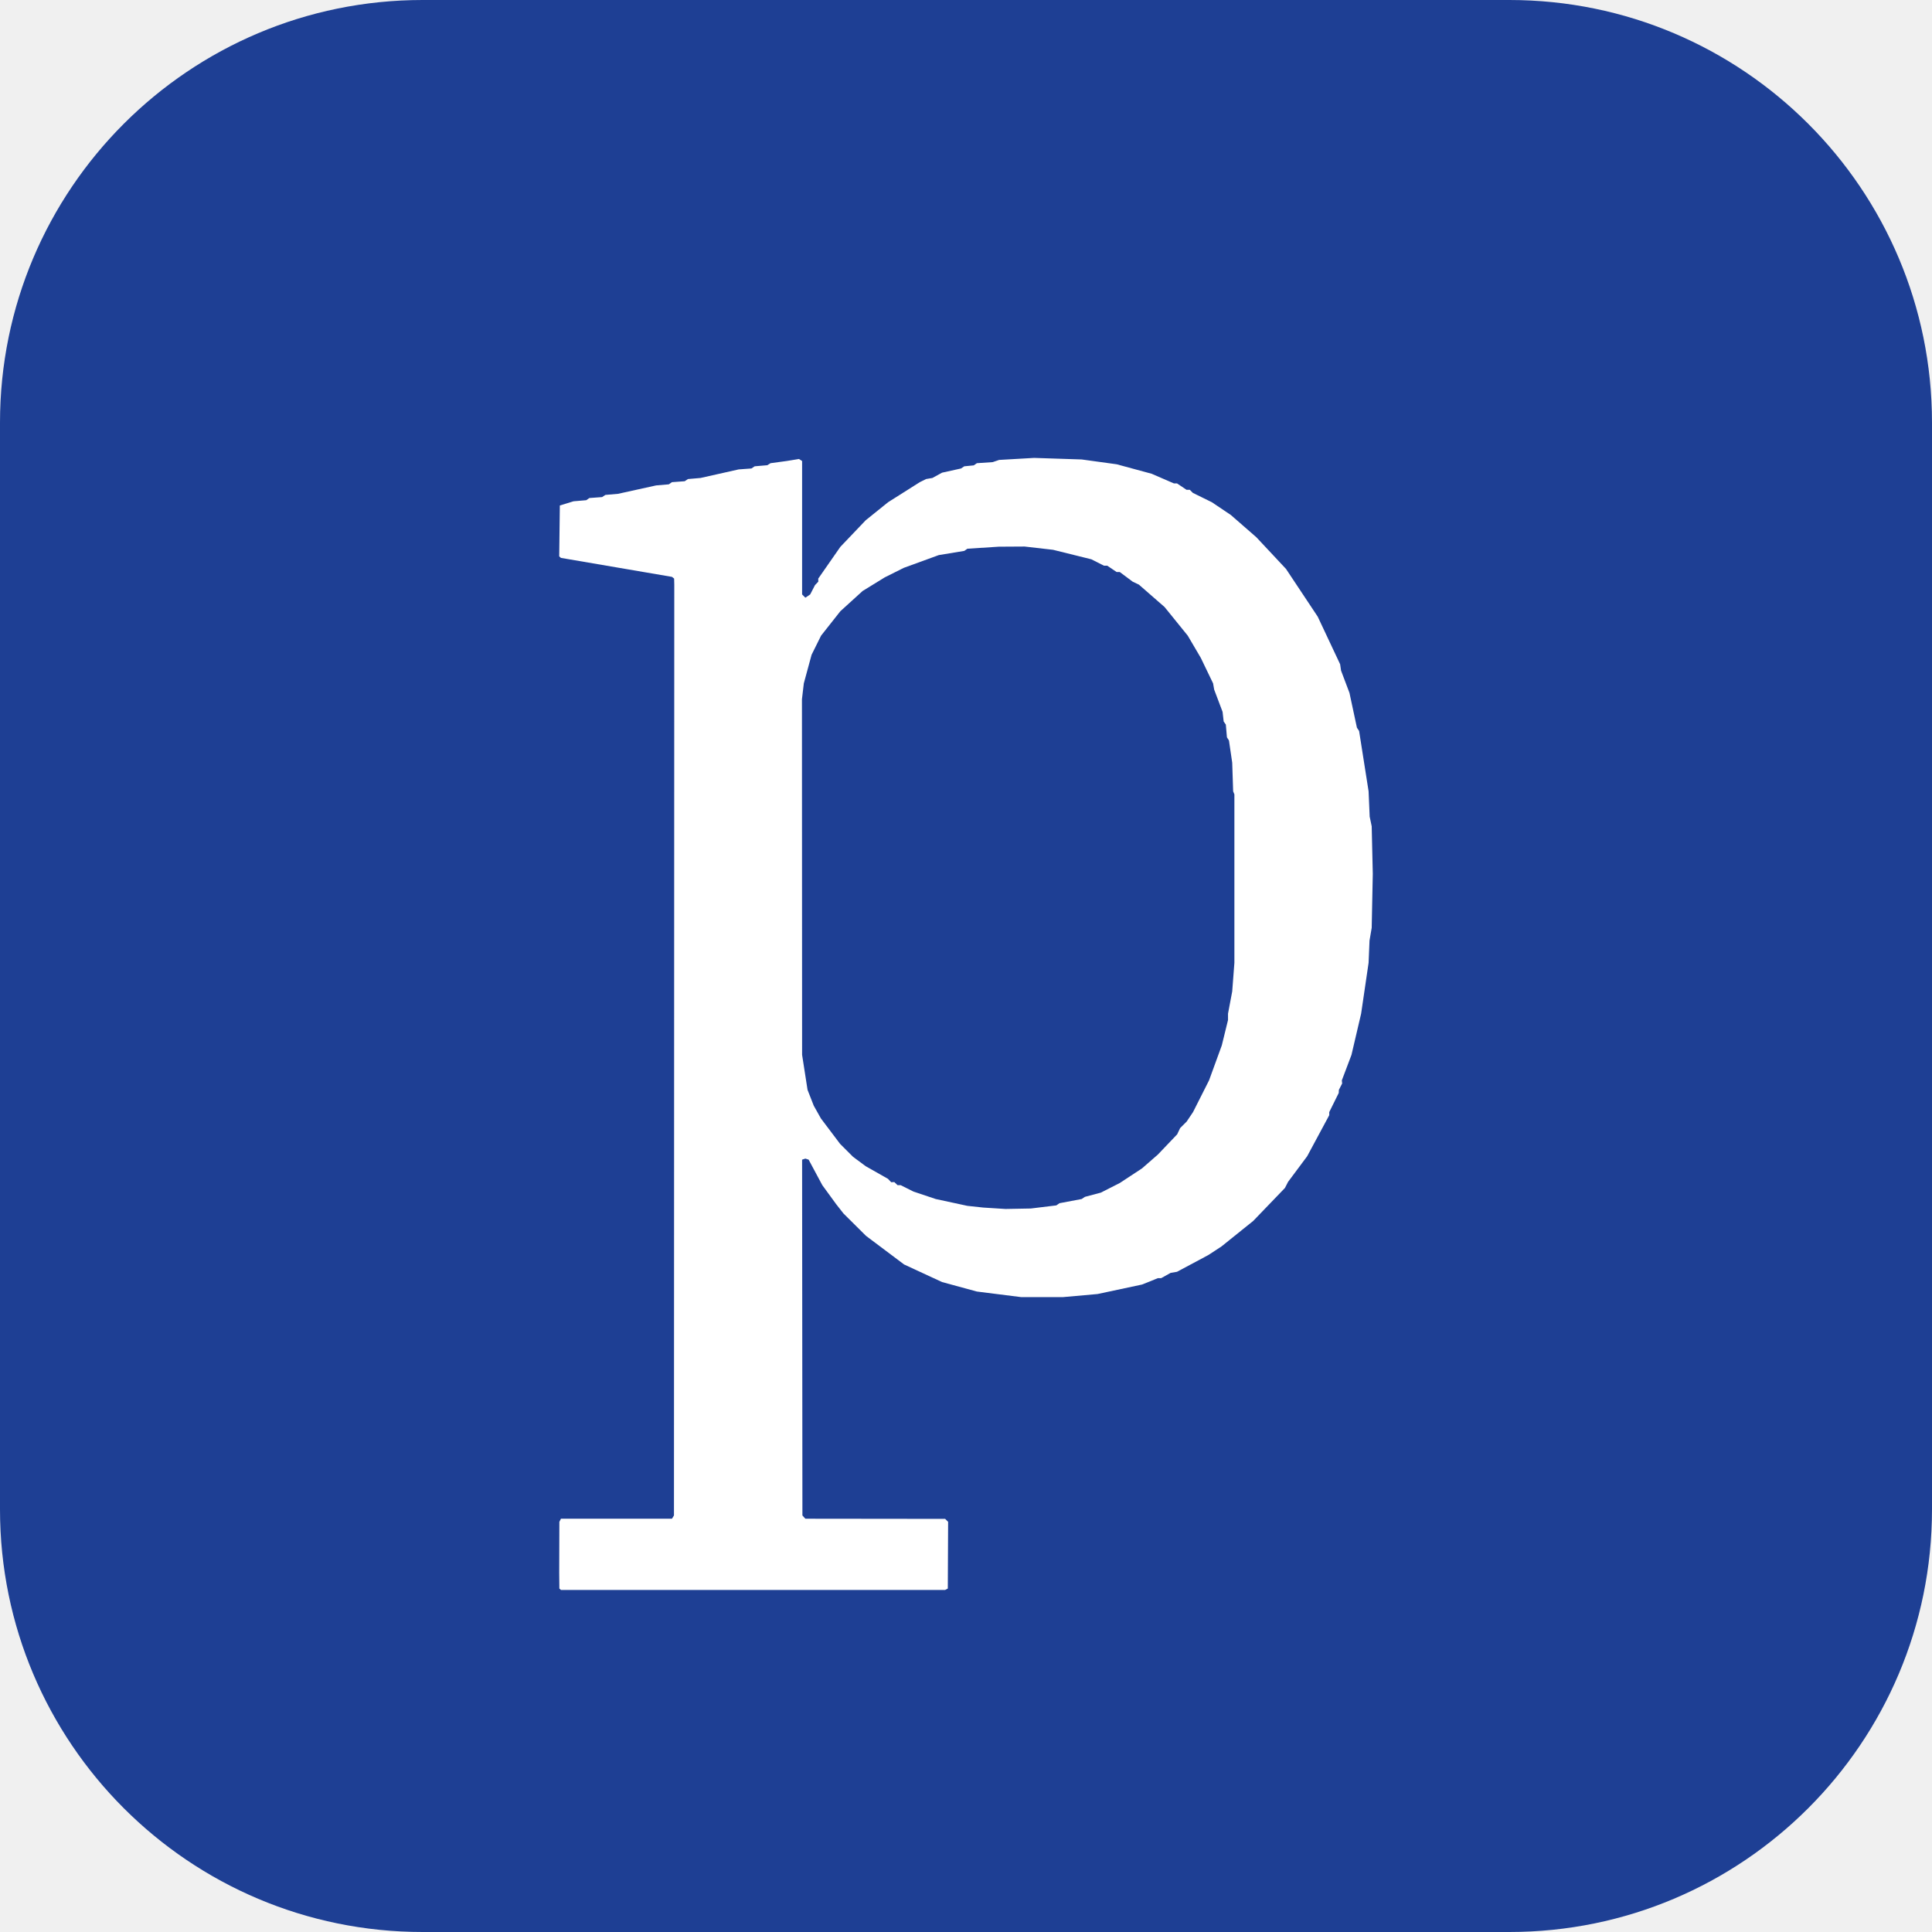
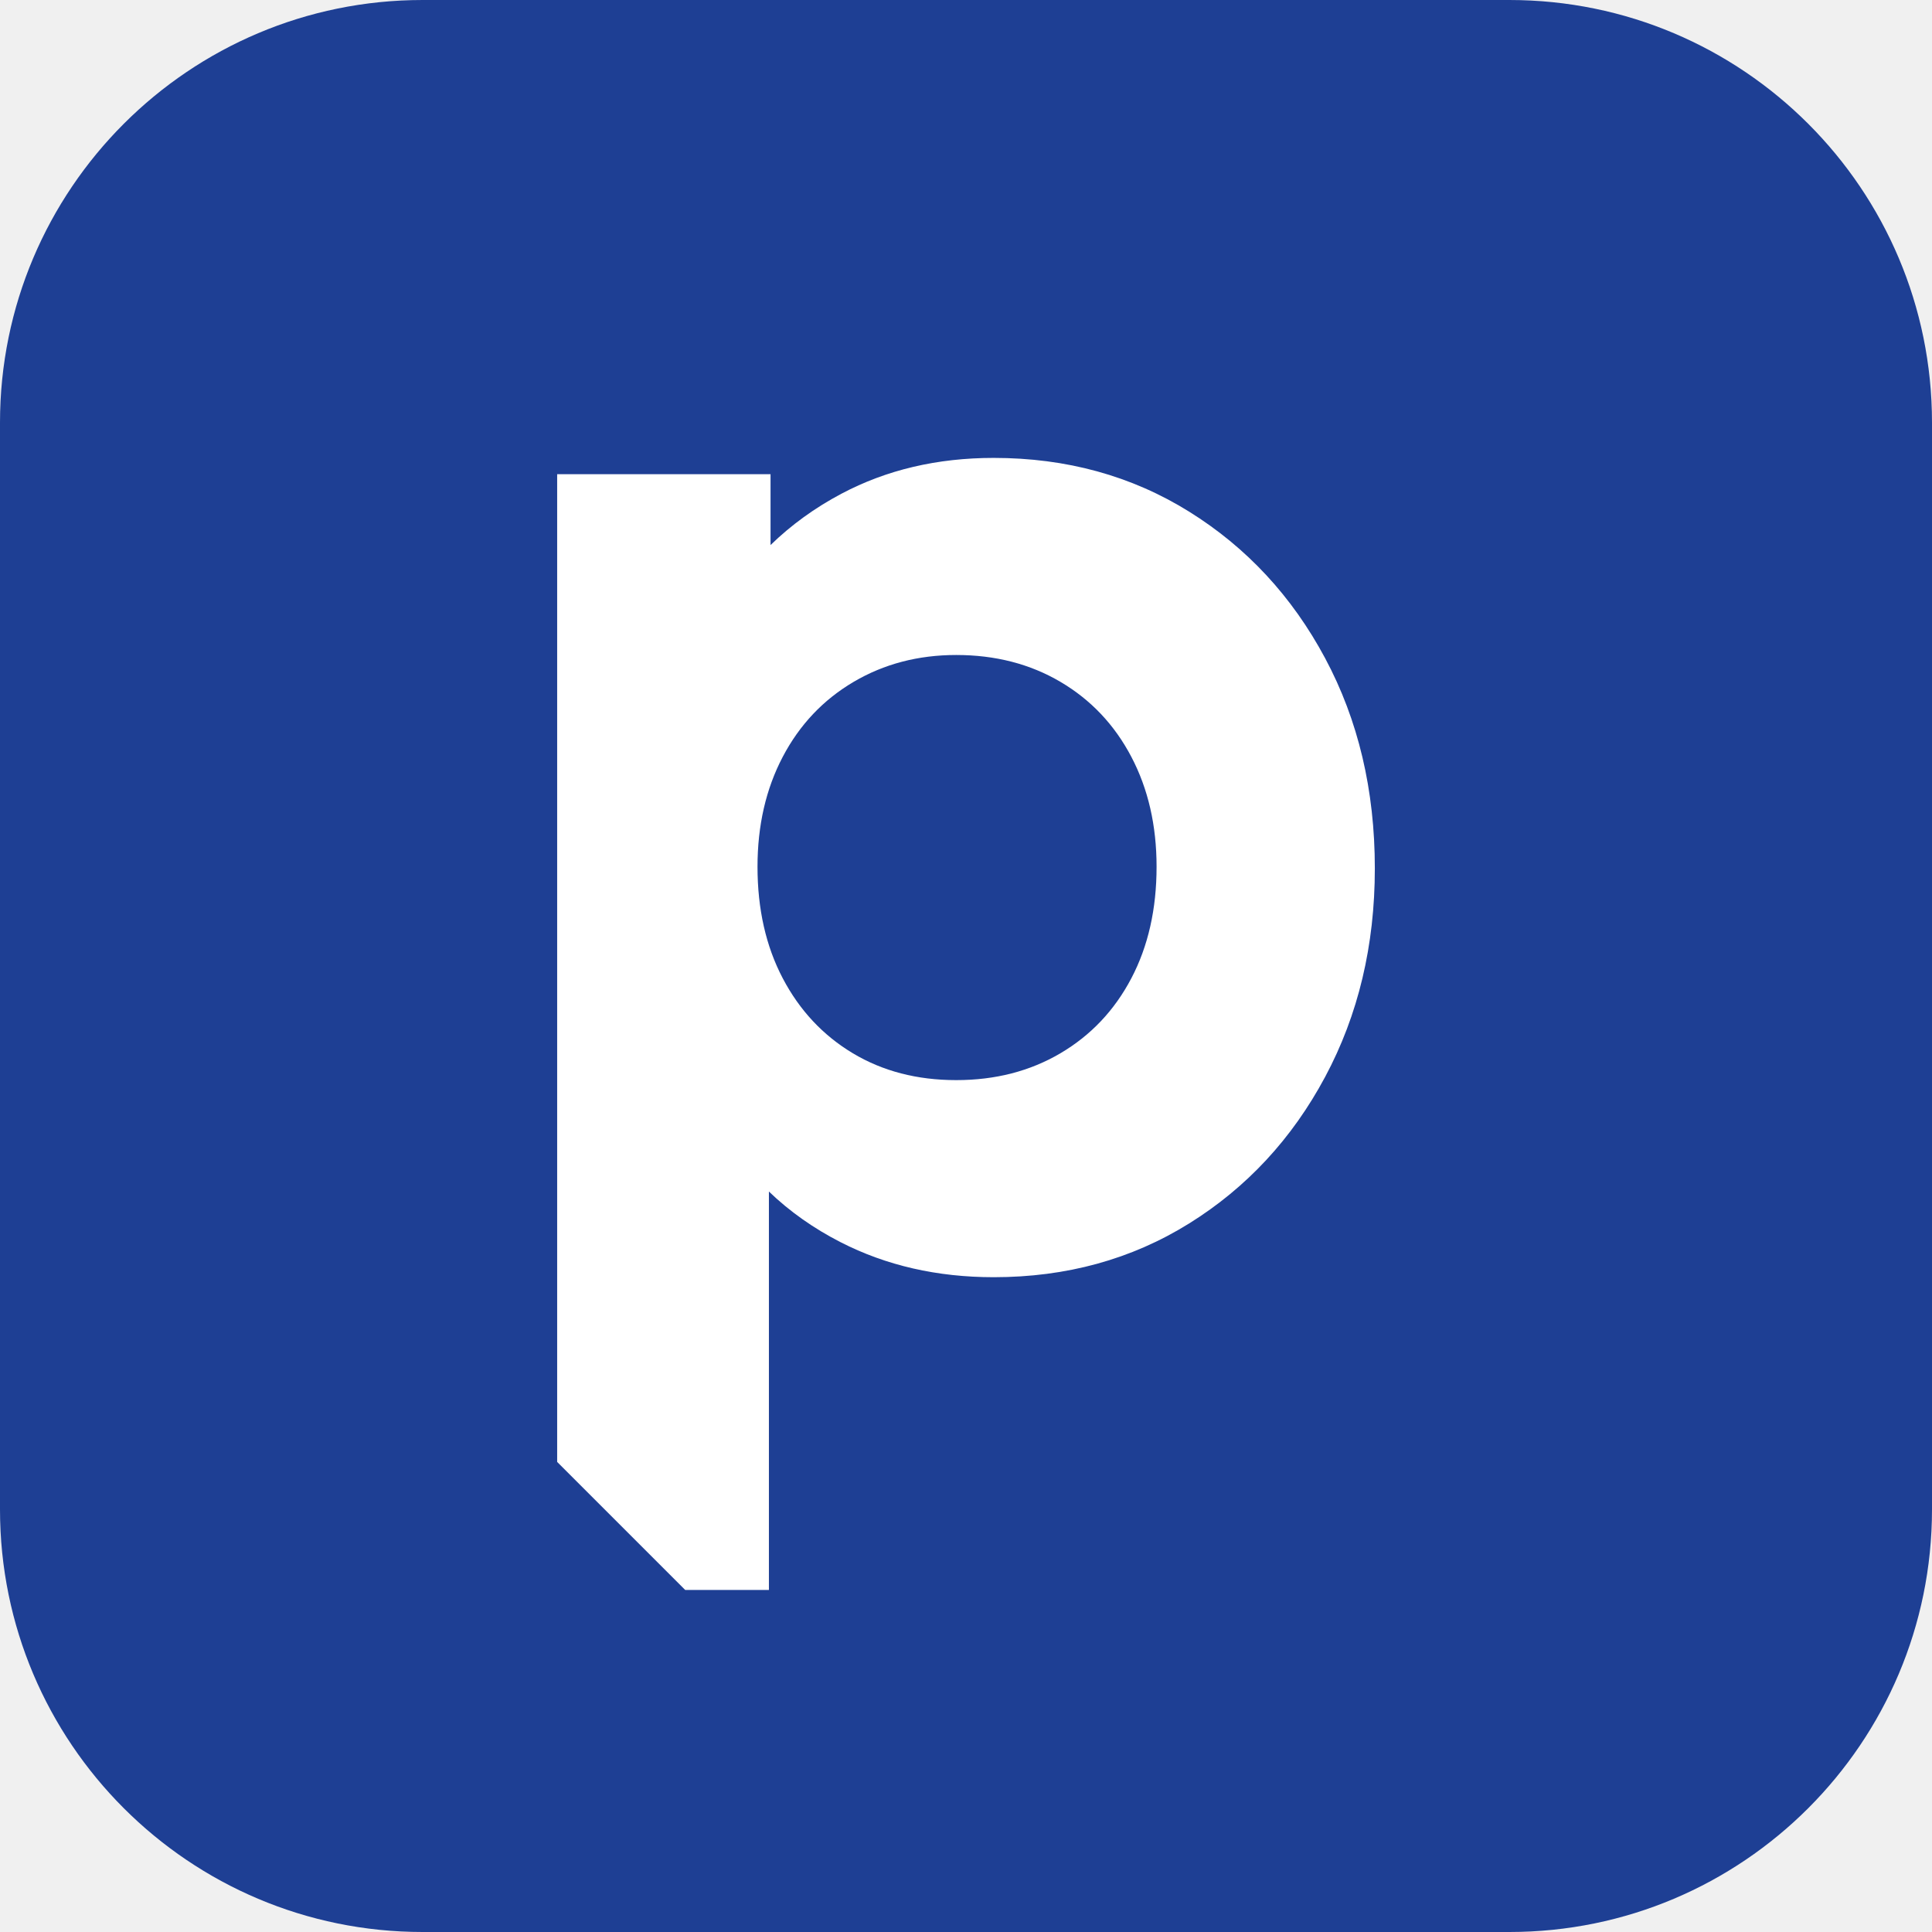
<svg xmlns="http://www.w3.org/2000/svg" viewBox="0 0 1024 1024" width="1024" height="1024">
  <rect width="1024" height="1024" rx="224" fill="#1E3F94" />
-   <path fill="#FFFFFF" fill-rule="evenodd" transform="translate(512 542.7) scale(0.82418) translate(1087.5 163.9)" d="M-1202.9 -525.9L-1194.9 -527.2 -1192.9 -525.9 -1192.9 -440.1 -1190.8 -438 -1187.7 -440.1 -1184.6 -446.1 -1182.5 -448.3 -1182.5 -450.3 -1168.3 -470.7 -1152 -487.8 -1137.6 -499.4 -1117.2 -512.3 -1113.2 -514.3 -1109.1 -515 -1102.9 -518.4 -1090.7 -521.1 -1088.6 -522.5 -1082.5 -523.1 -1080.5 -524.5 -1070.3 -525.2 -1066.2 -526.6 -1043.7 -527.9 -1013.1 -526.9 -990.6 -523.8 -968.1 -517.7 -953.8 -511.5 -951.8 -511.5 -945.7 -507.4 -943.6 -507.4 -941.6 -505.4 -929.4 -499.4 -917.2 -491.2 -900.8 -476.9 -881.7 -456.5 -861.3 -425.8 -846.9 -395.2 -846.3 -391.1 -840.9 -376.8 -836.1 -354.4 -834.7 -352.3 -828.6 -313.5 -827.9 -297.2 -826.6 -291 -825.9 -260.4 -826.6 -225.7 -828 -217.5 -828.6 -203.2 -833.4 -170.5 -839.6 -144 -845.8 -127.6 -845.6 -125.6 -847.7 -121.5 -847.8 -119.5 -853.9 -107.2 -853.9 -105.2 -868.1 -78.8 -880.4 -62.3 -882.4 -58.4 -902.8 -37.2 -923.2 -20.8 -931.6 -15.3 -951.8 -4.5 -955.9 -3.8 -962 -0.4 -964.1 -0.4 -974.3 3.7 -1002.9 9.8 -1025.3 11.8 -1051.9 11.8 -1080.5 8.2 -1102.9 2.1 -1127.3 -9.2 -1151.8 -27.6 -1166.3 -42 -1171 -48 -1179.9 -60.2 -1188.7 -76.6 -1190.8 -77.3 -1192.9 -76.6 -1192.7 152.2 -1190.8 154.3 -1100.9 154.4 -1099 156.3 -1099.2 199.2 -1100.9 200.1 -1348 200.1 -1349 199.2 -1349.1 189 -1349 156.3 -1348 154.3 -1276.6 154.3 -1275.3 152.2 -1275.1 -446.3 -1275.2 -450.3 -1276.6 -451.4 -1348 -463.6 -1349.1 -464.6 -1348.7 -497.3 -1339.9 -500 -1331.7 -500.7 -1329.7 -502.1 -1321.5 -502.7 -1319.4 -504.1 -1311.3 -504.8 -1286.8 -510.2 -1278.6 -510.9 -1276.6 -512.3 -1268.4 -512.9 -1266.3 -514.3 -1258.2 -515 -1233.7 -520.5 -1225.5 -521.1 -1223.4 -522.5 -1215.3 -523.2 -1213.2 -524.5ZM-1086.6 -469.5L-1088.6 -468.1 -1105 -465.4 -1127.5 -457.2 -1139.7 -451.1 -1154 -442.3 -1168.3 -429.3 -1180.7 -413.6 -1186.8 -401.3 -1191.8 -382.9 -1193 -372.7 -1192.9 -144 -1189.4 -121.5 -1185.4 -111.3 -1180.8 -103.1 -1168.5 -86.8 -1160.1 -78.4 -1152 -72.4 -1137.7 -64.3 -1135.6 -62.1 -1133.6 -62.2 -1131.5 -60.2 -1129.5 -60.2 -1121.3 -56.1 -1107 -51.3 -1086.6 -46.9 -1076.4 -45.8 -1062.1 -44.9 -1045.8 -45.2 -1029.4 -47.2 -1027.4 -48.6 -1013.1 -51.3 -1011 -52.7 -1000.8 -55.4 -988.6 -61.6 -974.3 -71 -964.1 -79.9 -951.7 -92.9 -949.8 -96.9 -945.6 -101.1 -941.5 -107.2 -931.2 -127.6 -923 -150.1 -919 -166.4 -919 -170.5 -916.3 -184.8 -914.9 -203.2 -914.9 -311.5 -915.7 -313.5 -916.3 -331.9 -918.4 -346.2 -919.7 -348.2 -920.4 -356.4 -921.8 -358.4 -922.5 -364.6 -927.9 -378.9 -928.6 -382.9 -936.5 -399.3 -944.9 -413.6 -959.8 -432 -976.3 -446.4 -980.3 -448.3 -988.6 -454.5 -990.6 -454.5 -996.7 -458.6 -998.8 -458.6 -1006.9 -462.7 -1031.5 -468.8 -1049.8 -470.9 -1066.4 -470.8Z" />
+   <path fill="#FFFFFF" fill-rule="evenodd" transform="translate(512 542.7) scale(0.86331) translate(1185 145.5)" d="M-1168 10Q-1101 10 -1048 -23Q-995 -56 -964.5 -113Q-934 -170 -934 -241Q-934 -313 -964.5 -370Q-995 -427 -1048 -460Q-1101 -493 -1168 -493Q-1220 -493 -1261.5 -471Q-1286 -458 -1305 -439.5L-1305 -483L-1436 -483L-1436 123.4L-1357.4 202L-1306 202L-1306 -42.6Q-1287 -24.3 -1262 -11.5Q-1220 10 -1168 10ZM-1191 -111Q-1227 -111 -1254.5 -127.5Q-1282 -144 -1297.5 -173.5Q-1313 -203 -1313 -242Q-1313 -280 -1297.5 -309.5Q-1282 -339 -1254 -355.5Q-1226 -372 -1191 -372Q-1155 -372 -1127 -355.5Q-1099 -339 -1083.5 -309.5Q-1068 -280 -1068 -242Q-1068 -203 -1083.5 -173.5Q-1099 -144 -1127 -127.5Q-1155 -111 -1191 -111Z" />
</svg>
